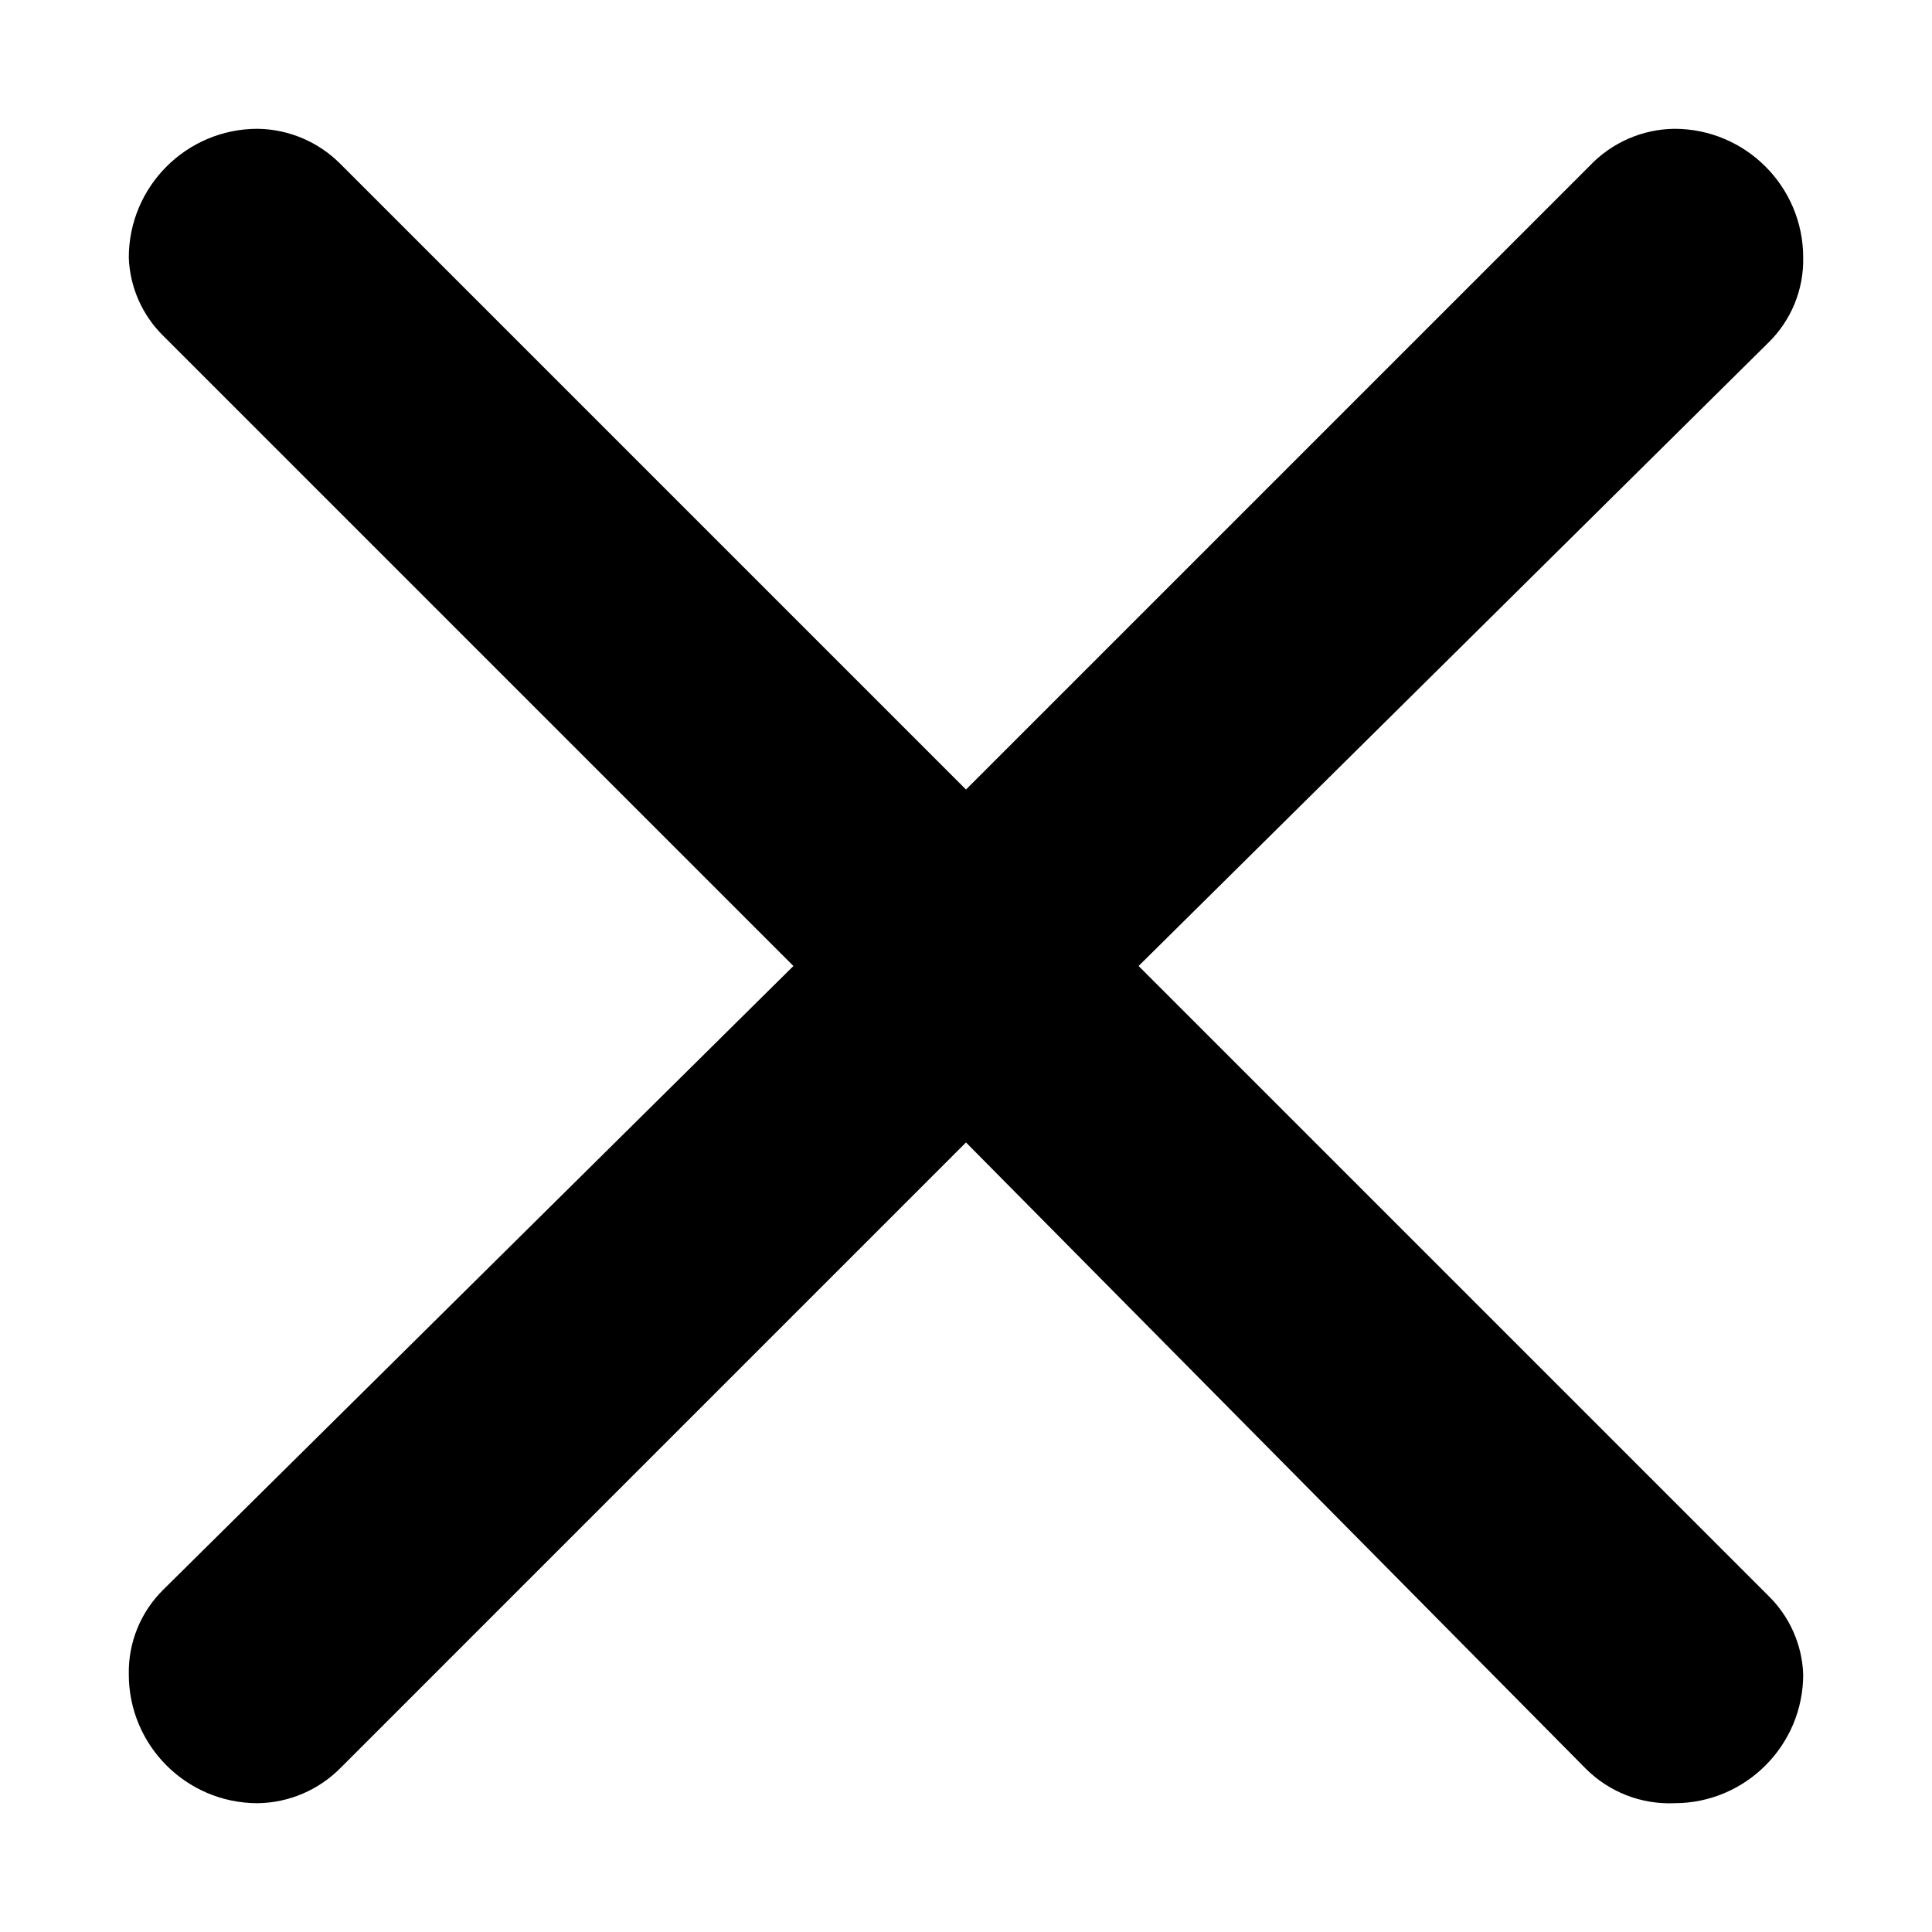
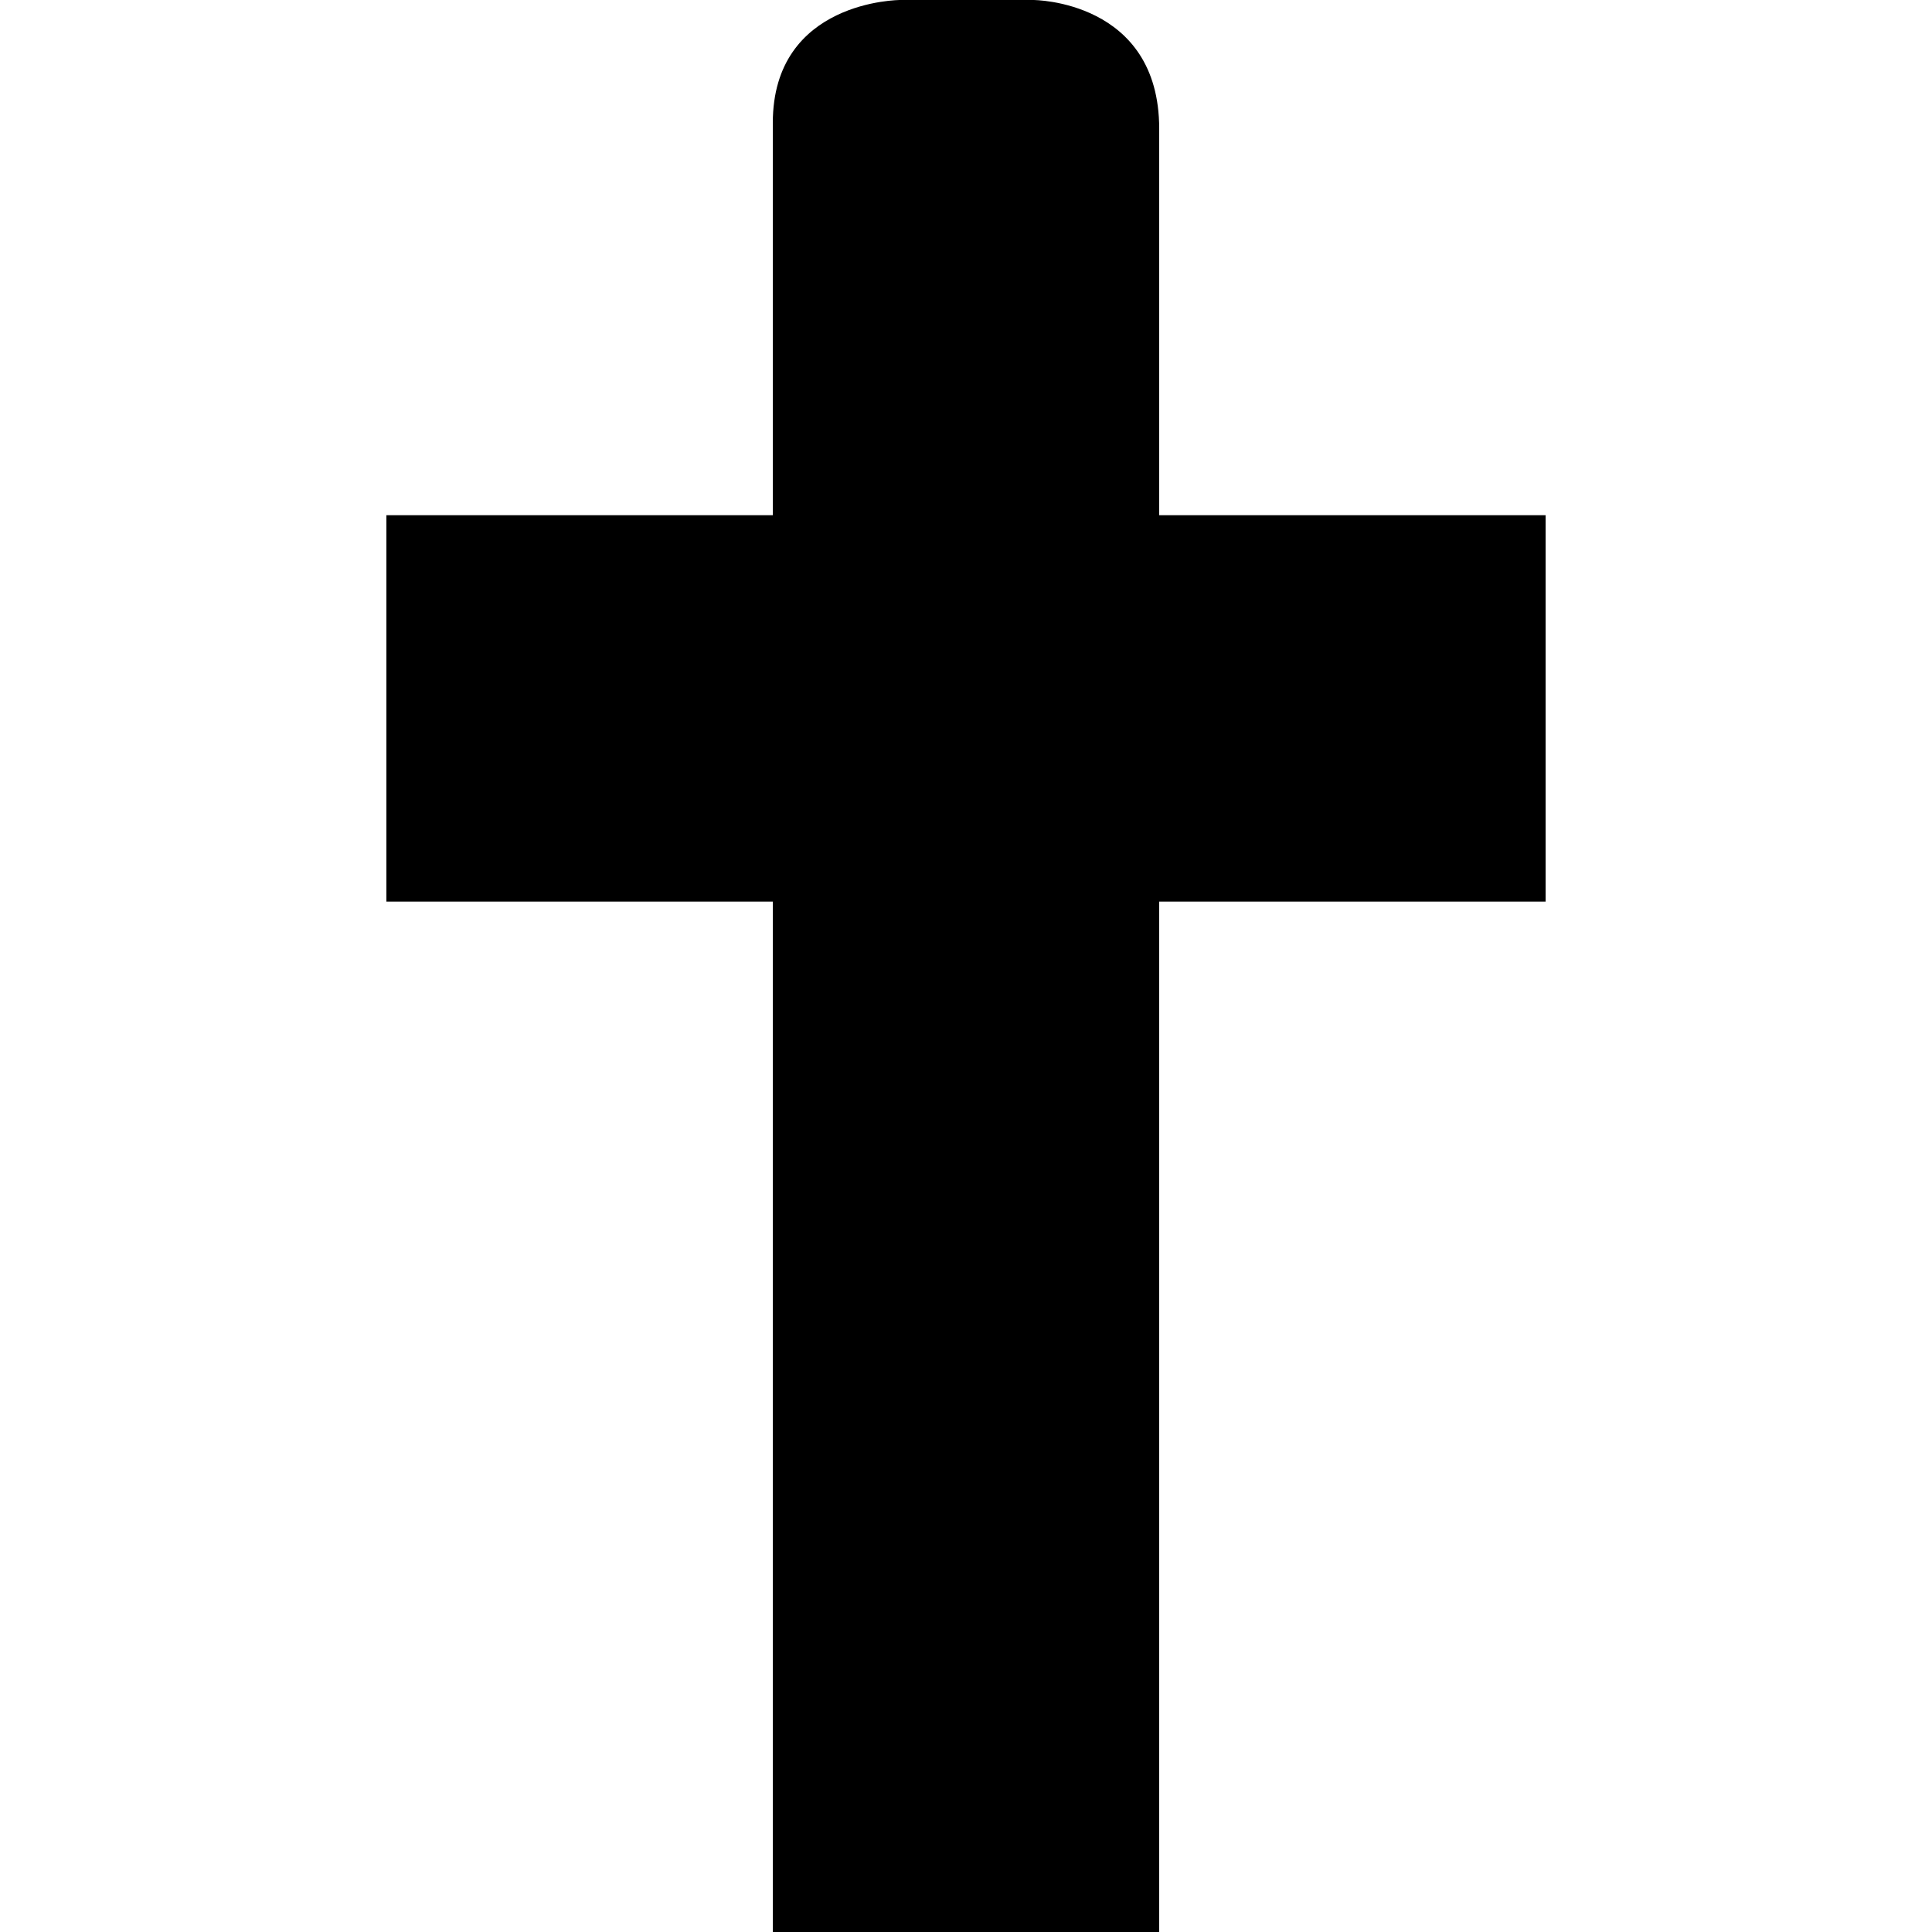
- <svg xmlns="http://www.w3.org/2000/svg" version="1.1" id="cross-15" width="15px" height="15px" viewBox="0 0 15 15">
-   <path d="M2.64,1.27L7.5,6.13l4.84-4.84C12.511,1.108,12.75,1.003,13,1c0.552,0,1,0.448,1,1  c0.005,0.248-0.093,0.487-0.27,0.66L8.84,7.5l4.89,4.89c0.165,0.161,0.262,0.38,0.27,0.61c0,0.552-0.448,1-1,1  c-0.258,0.011-0.508-0.087-0.69-0.27L7.5,8.87l-4.85,4.85C2.479,13.896,2.245,13.997,2,14c-0.552,0-1-0.448-1-1  c-0.005-0.248,0.093-0.487,0.27-0.66L6.16,7.5L1.27,2.61C1.105,2.449,1.008,2.23,1,2c0-0.552,0.448-1,1-1  C2.24,1.003,2.47,1.1,2.64,1.27z" />
+ <svg xmlns="http://www.w3.org/2000/svg" version="1.1" id="religious-christian-15" width="15px" height="15px" viewBox="0 0 15 15">
+   <path id="rect3338" d="M6,0.955V4H3v3h3v8h3V7h3V4H9V1  c0-1-0.978-1-0.978-1H6.989C6.989,0,6,0,6,0.955z" />
</svg>
